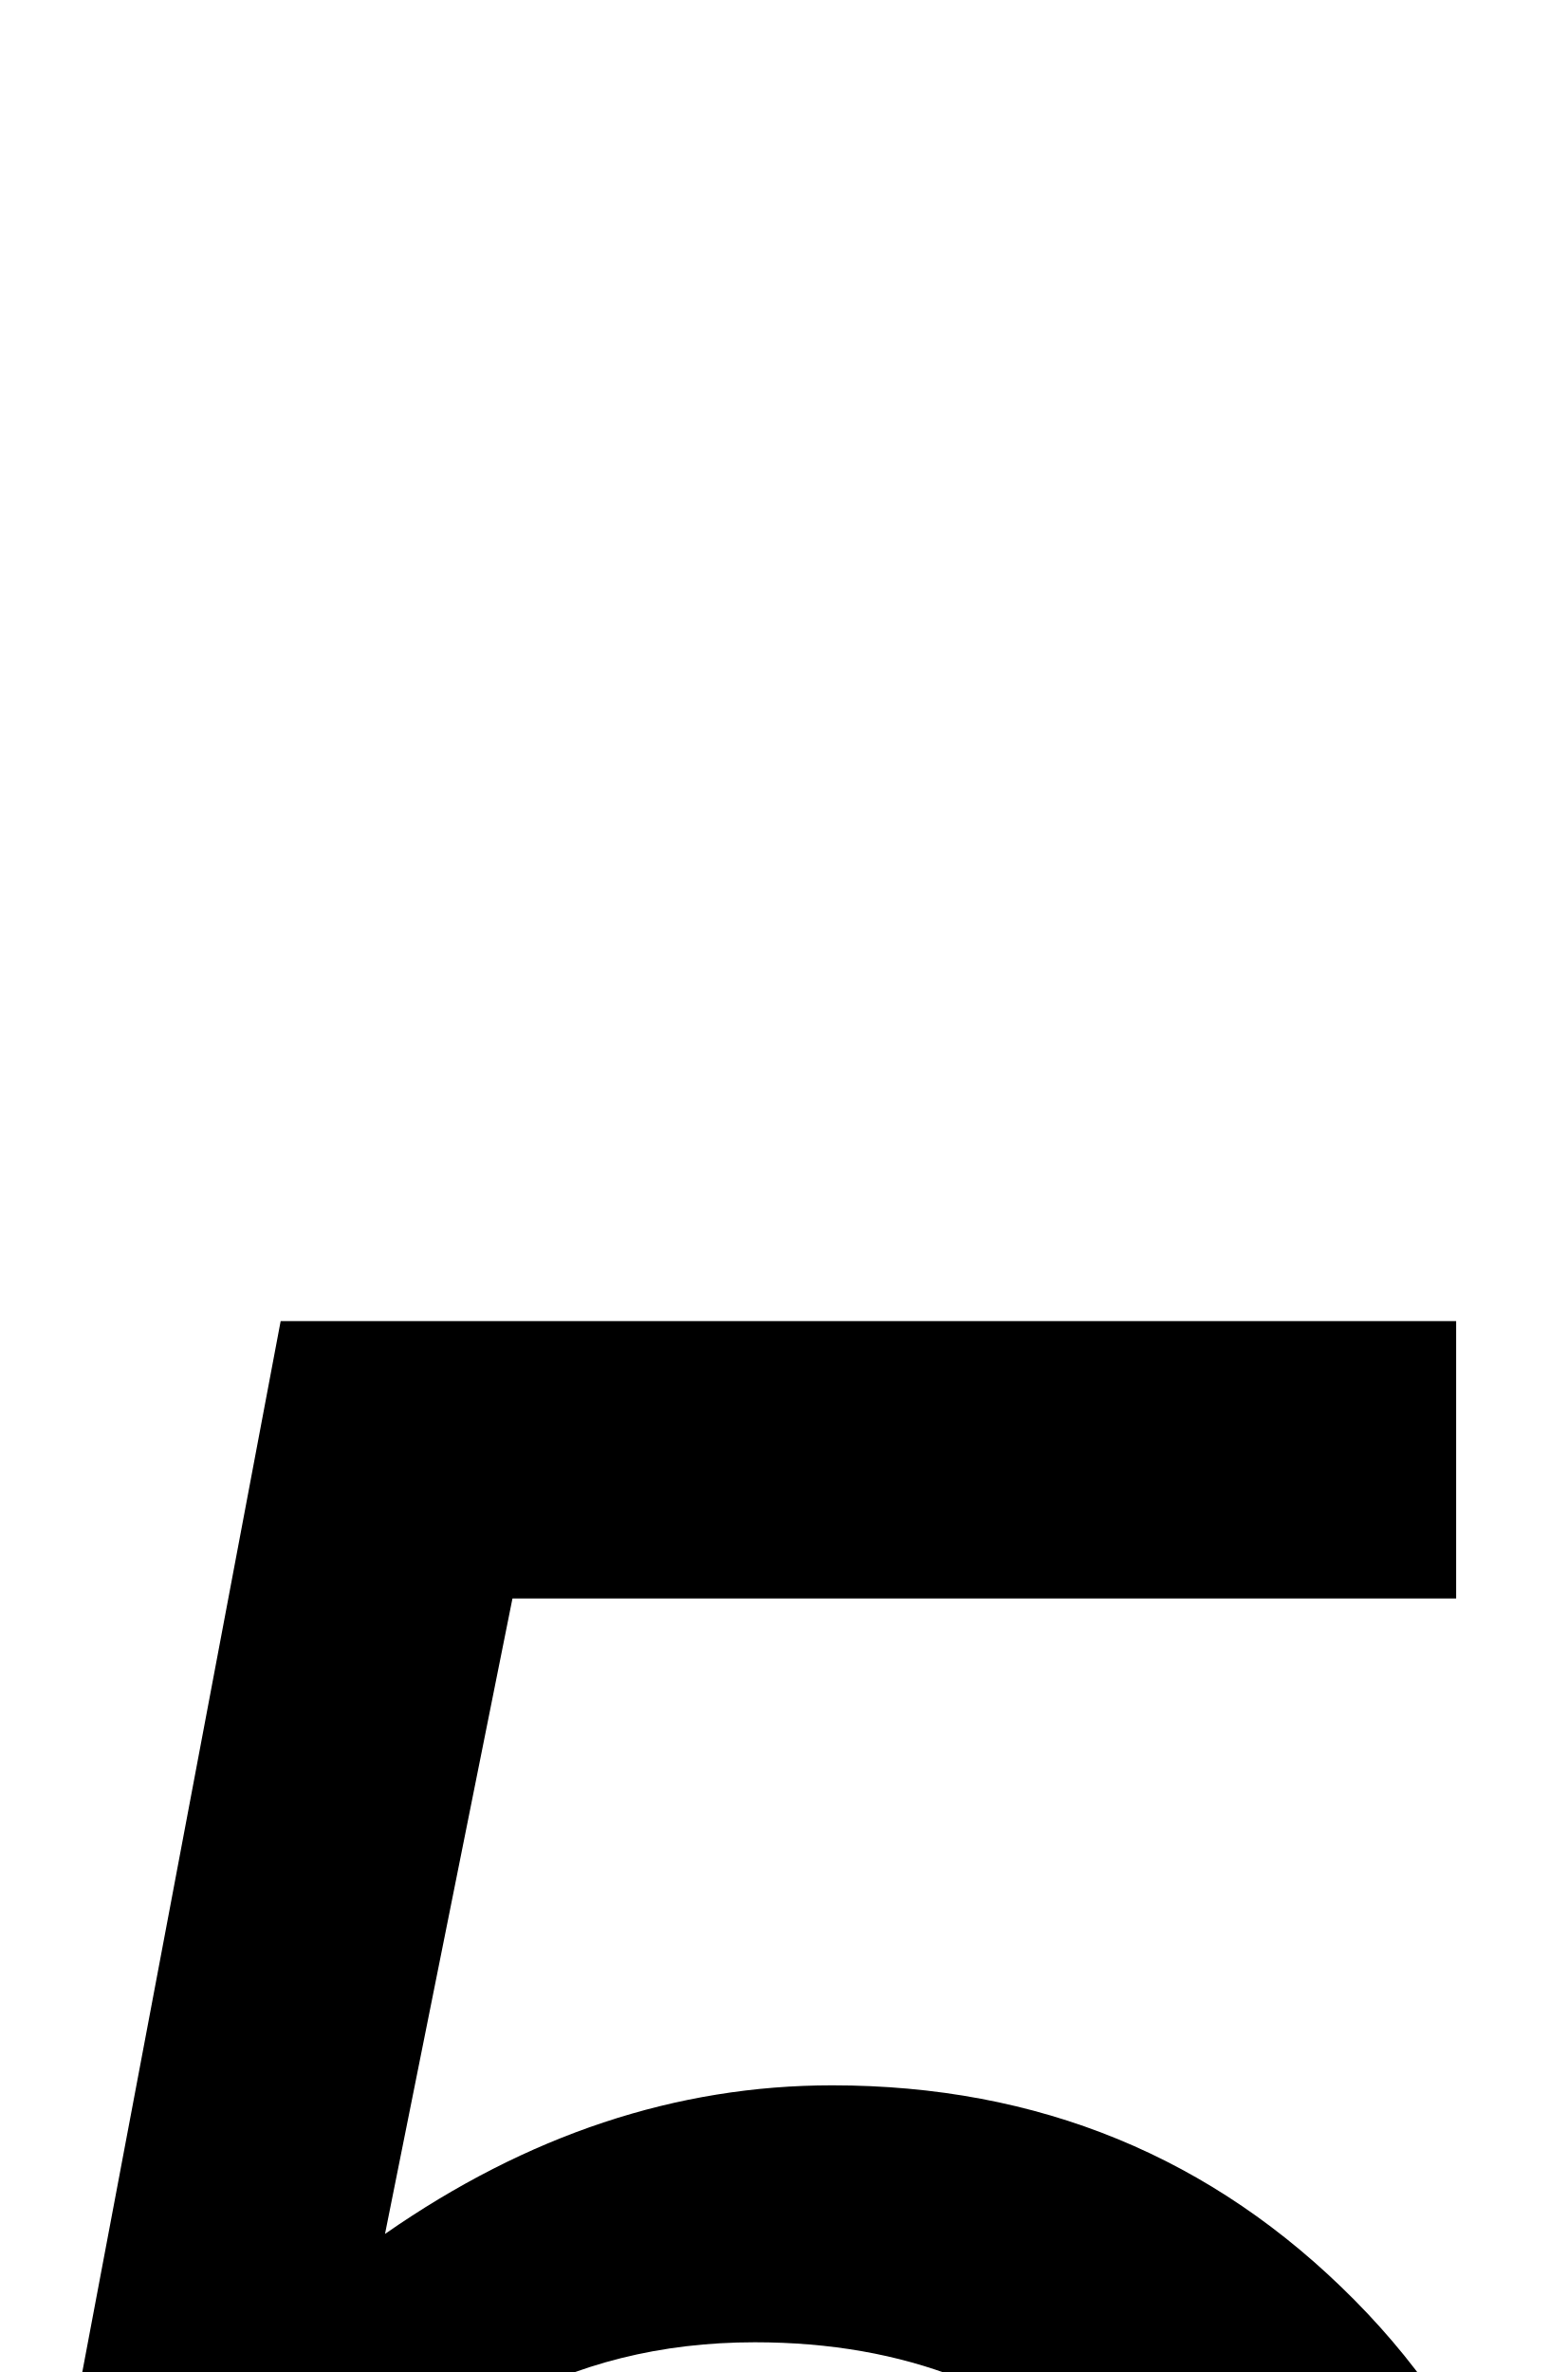
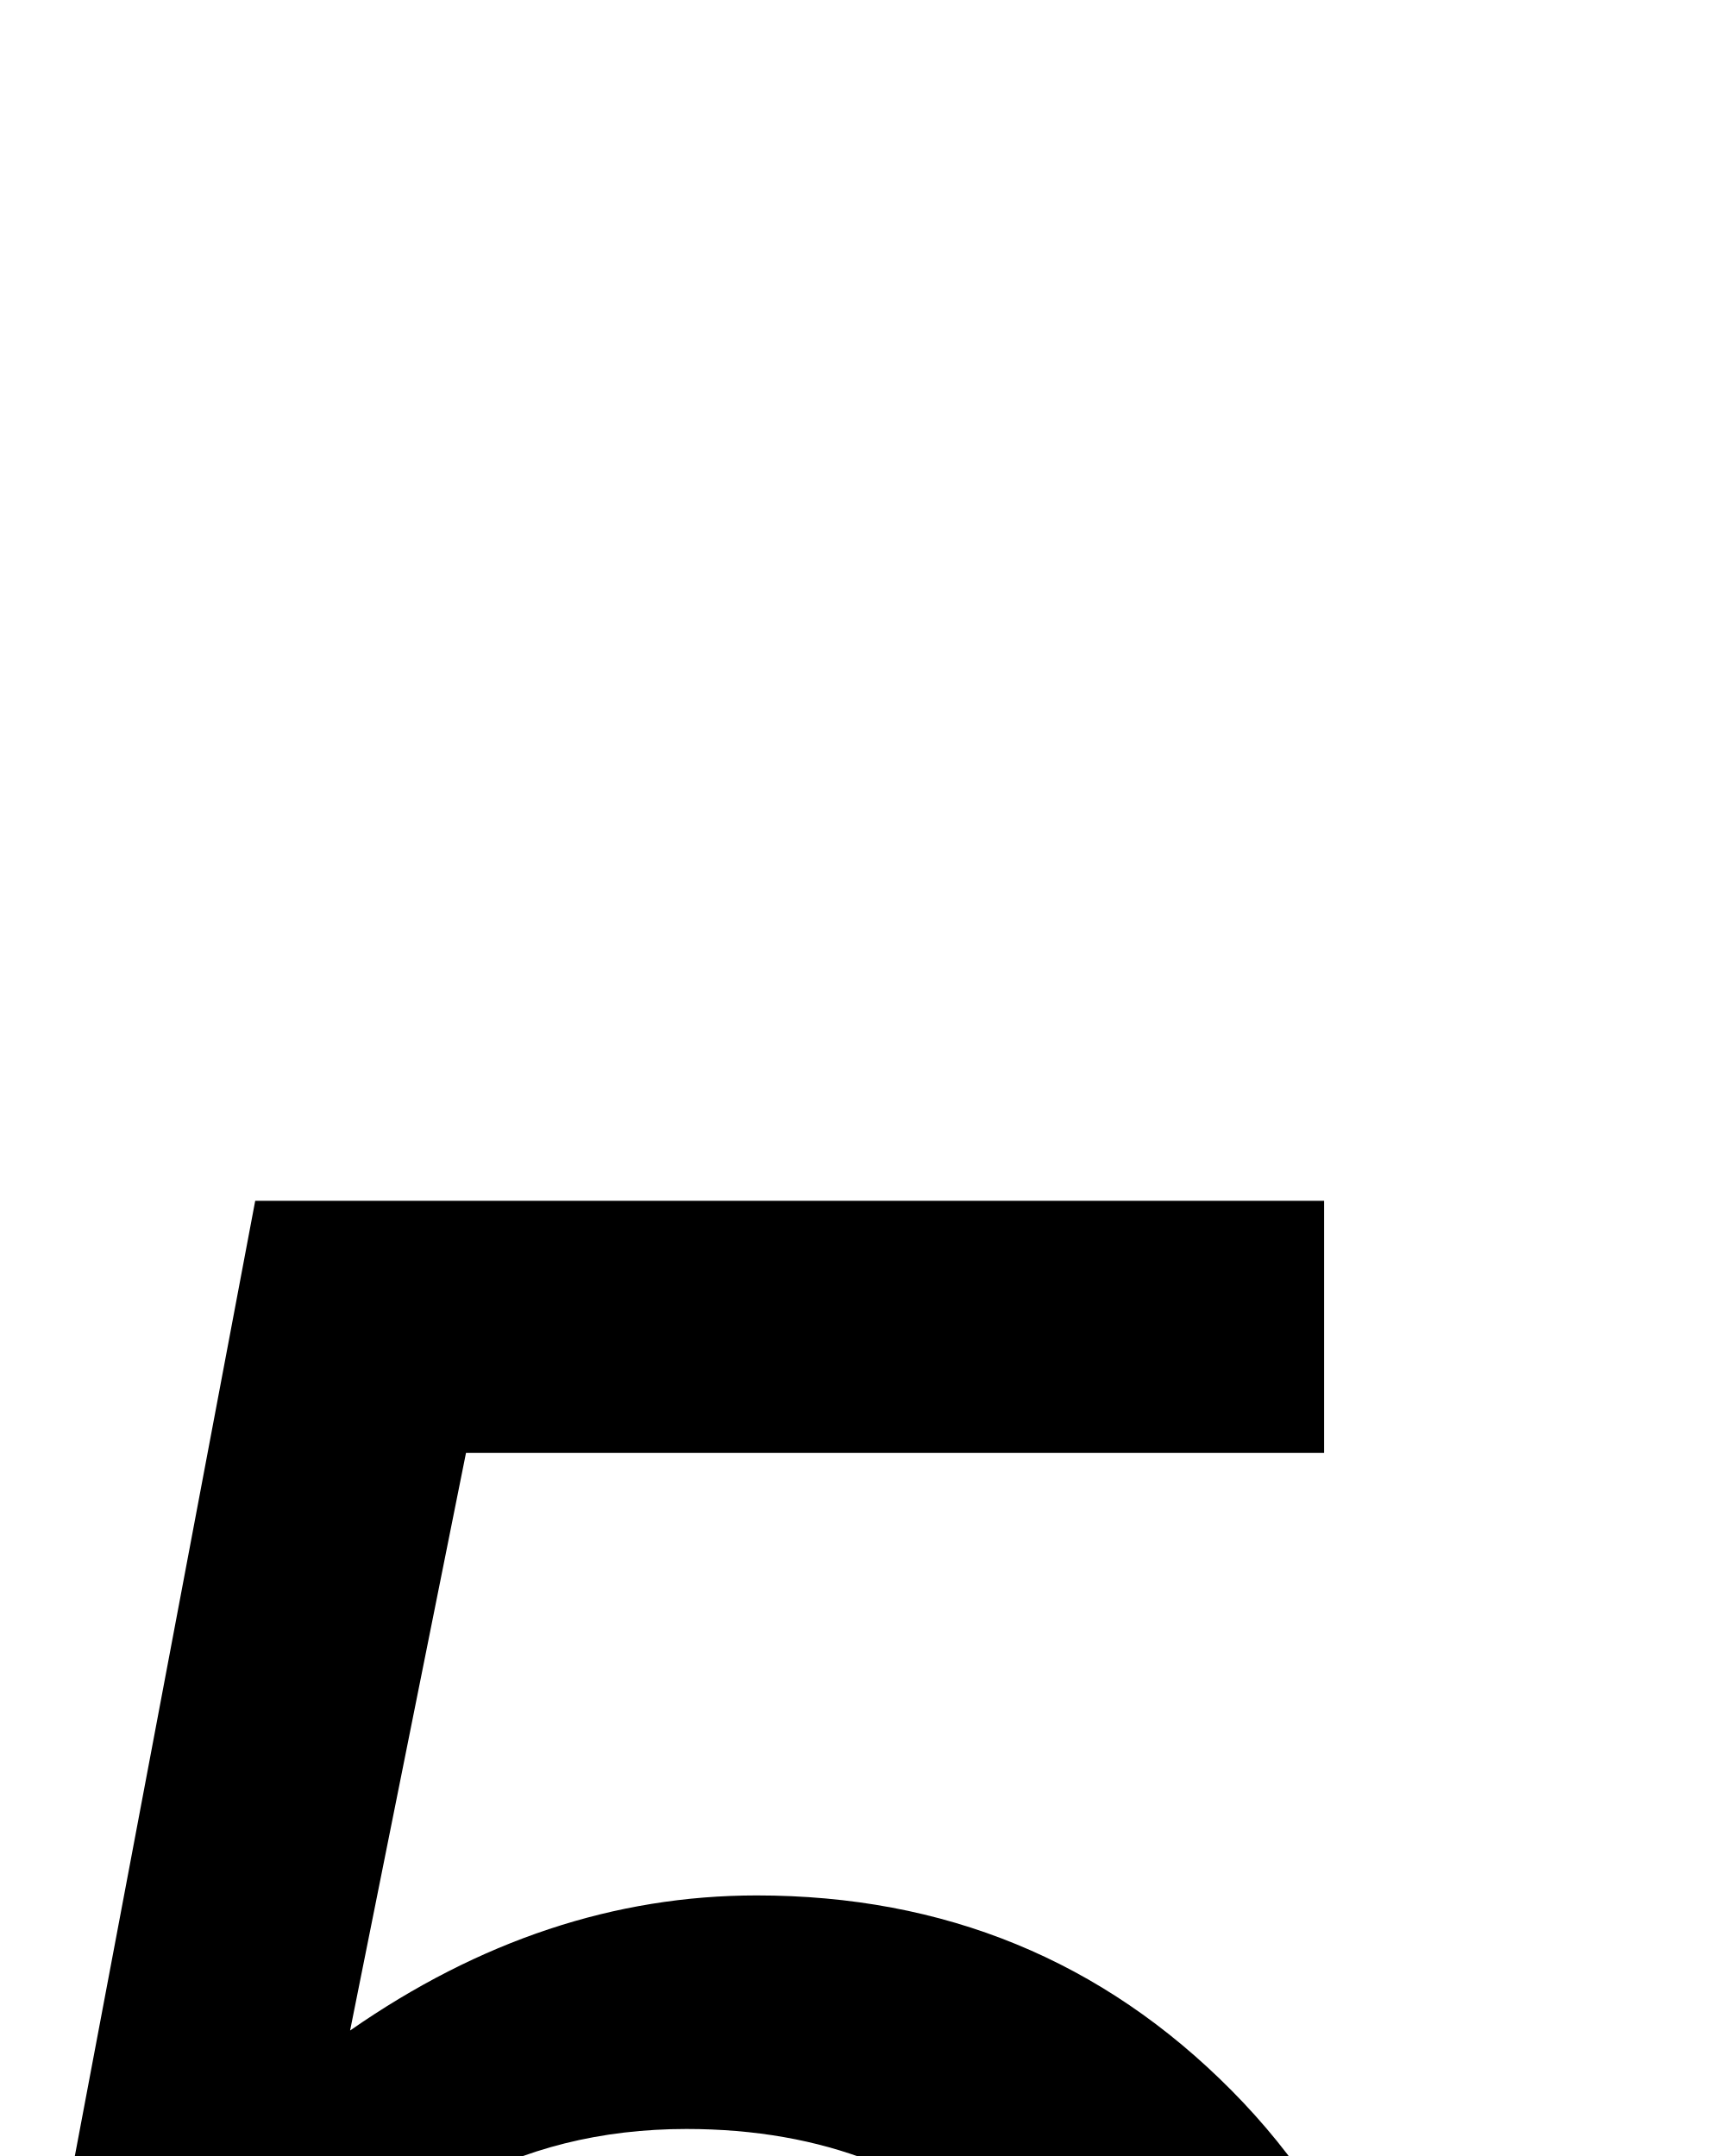
- <svg xmlns="http://www.w3.org/2000/svg" viewBox="0 -10.04 23.73 35.91" data-asc="0.9052734375">
+ <svg xmlns="http://www.w3.org/2000/svg" viewBox="0 -10.04 28.73 35.91" data-asc="0.9052734375">
  <g fill="#000000">
    <g fill="#000000" transform="translate(0, 0)">
      <path d="M0 35.89L4.61 35.50Q5.13 38.87 6.99 40.56Q8.86 42.26 11.50 42.26Q14.67 42.26 16.87 39.87Q19.07 37.48 19.07 33.52Q19.07 29.76 16.96 27.59Q14.84 25.42 11.43 25.42Q9.30 25.42 7.59 26.38Q5.88 27.34 4.91 28.88L0.78 28.34L4.25 9.96L22.05 9.96L22.05 14.16L7.76 14.16L5.83 23.78Q9.06 21.53 12.60 21.53Q17.29 21.53 20.51 24.78Q23.73 28.03 23.73 33.13Q23.73 37.99 20.90 41.53Q17.46 45.87 11.50 45.87Q6.62 45.87 3.53 43.14Q0.44 40.41 0 35.89Z" />
    </g>
  </g>
</svg>
